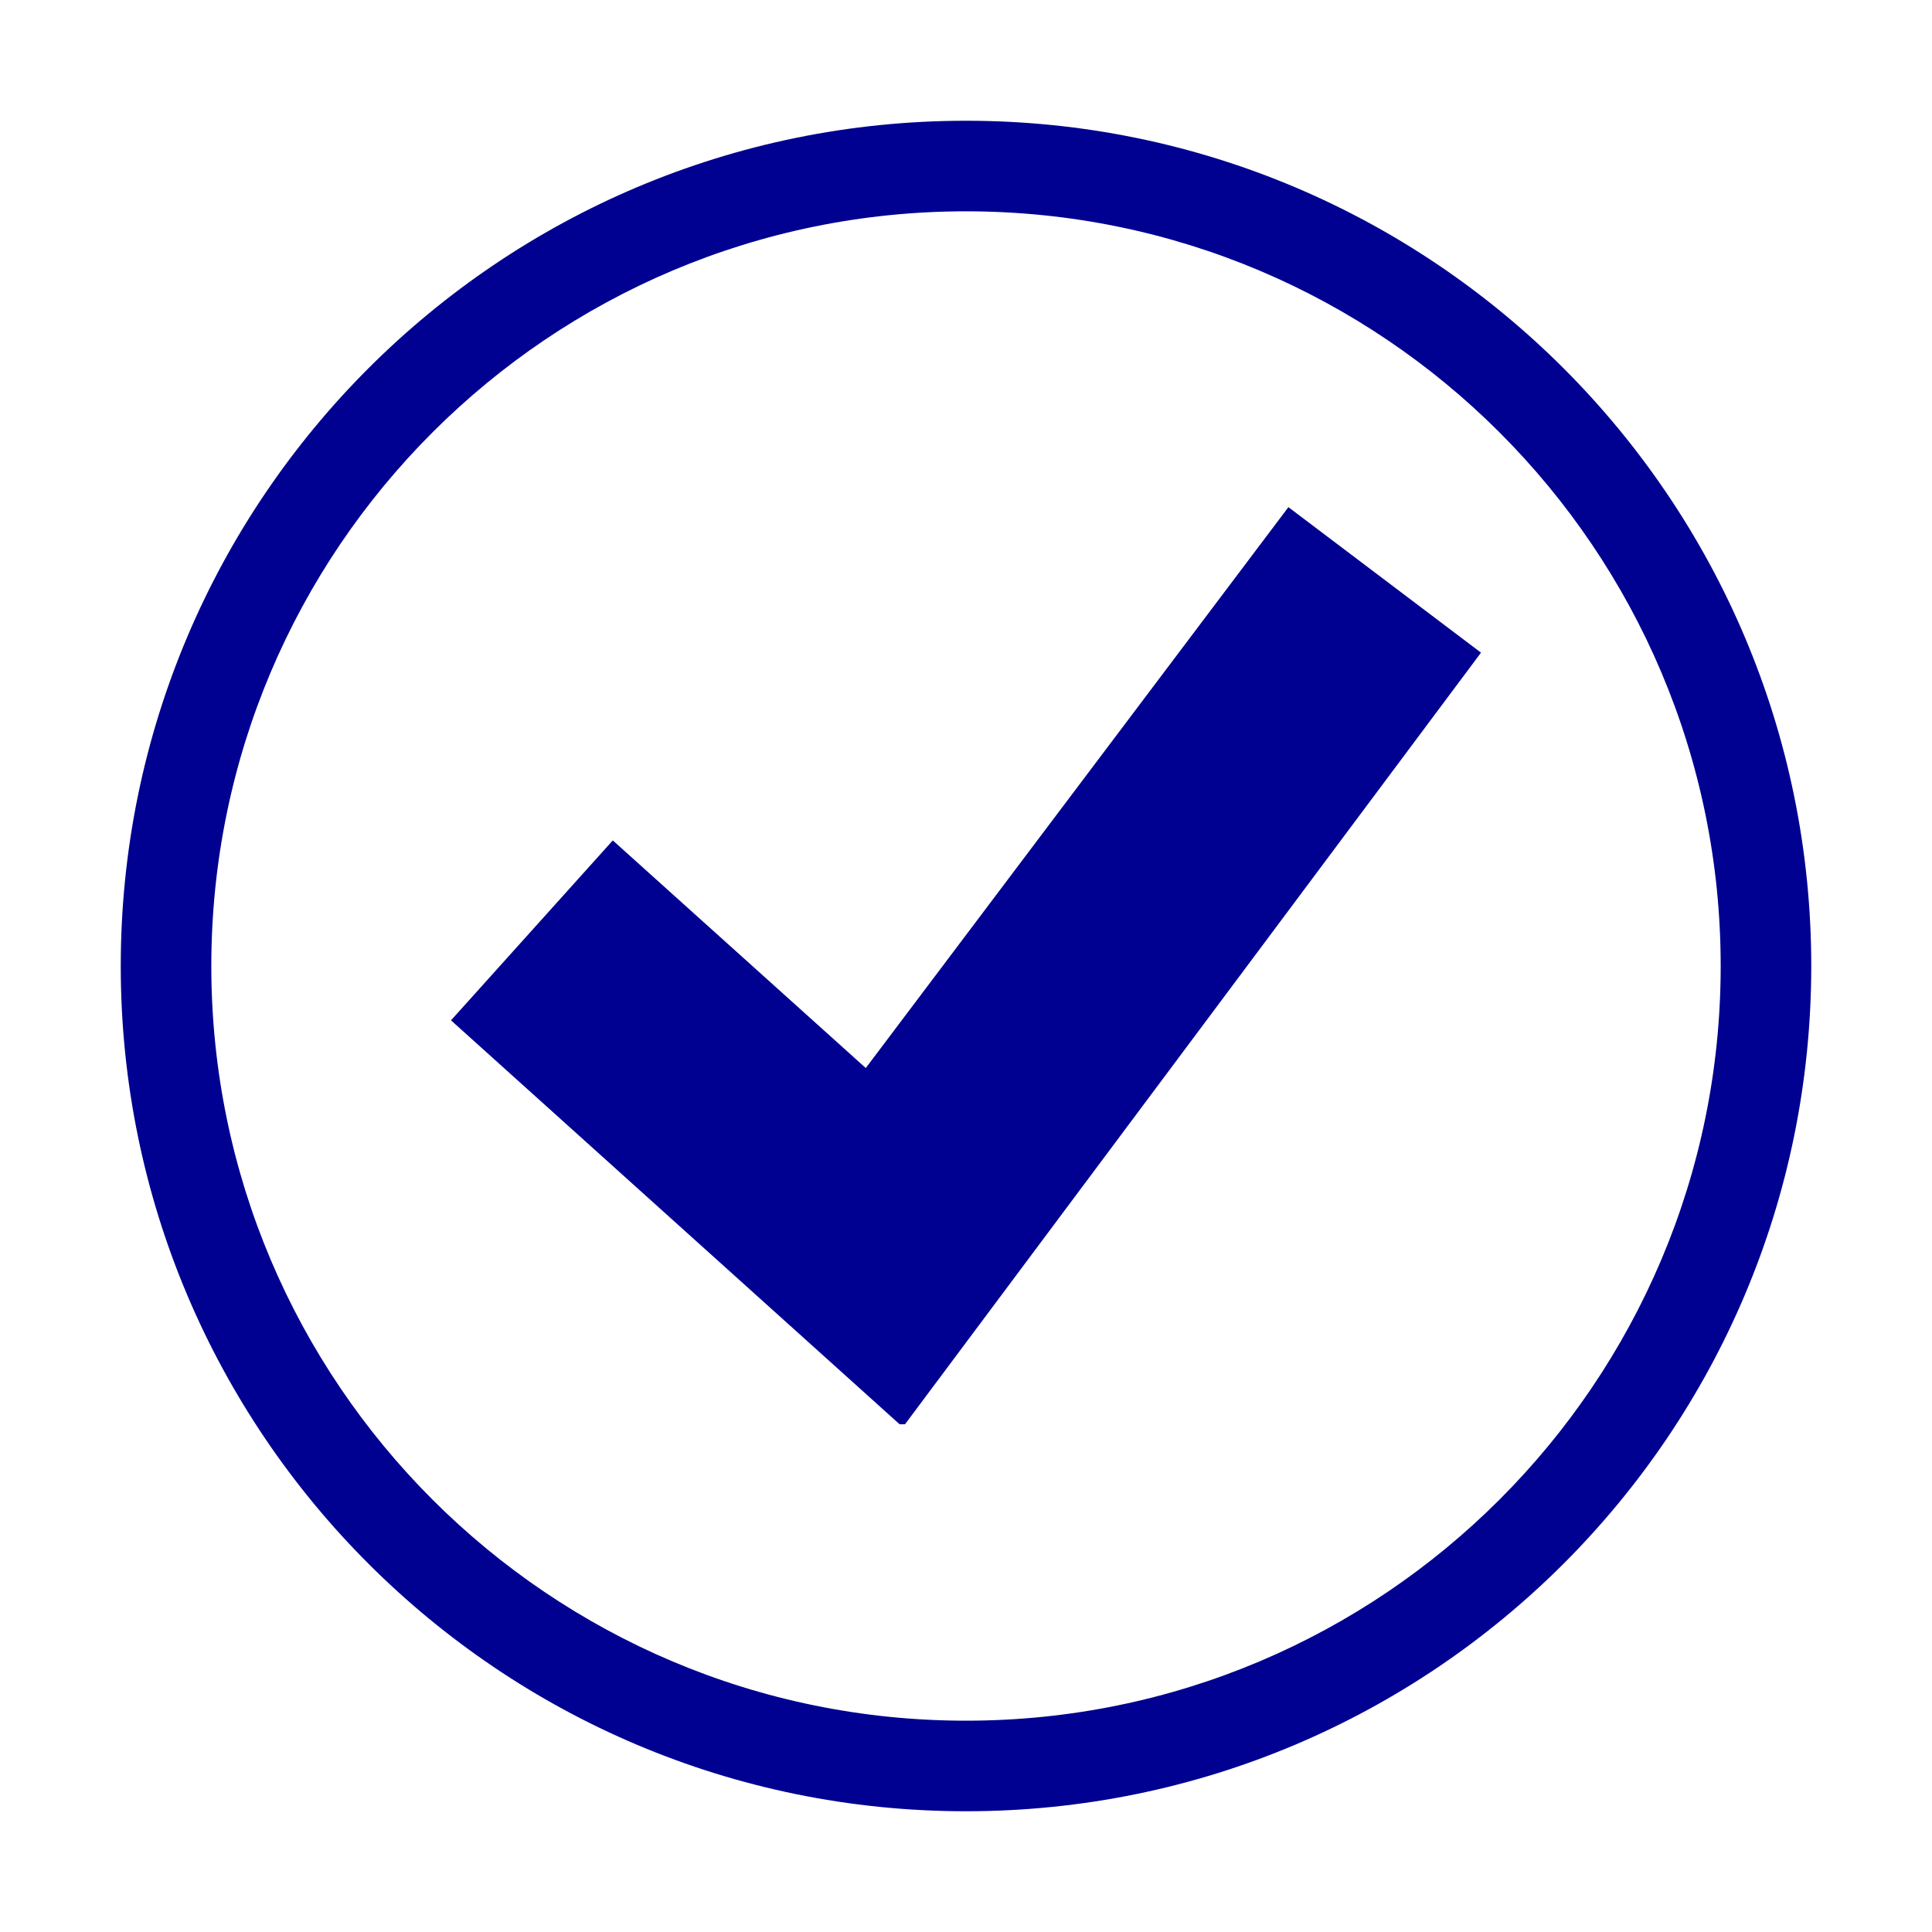
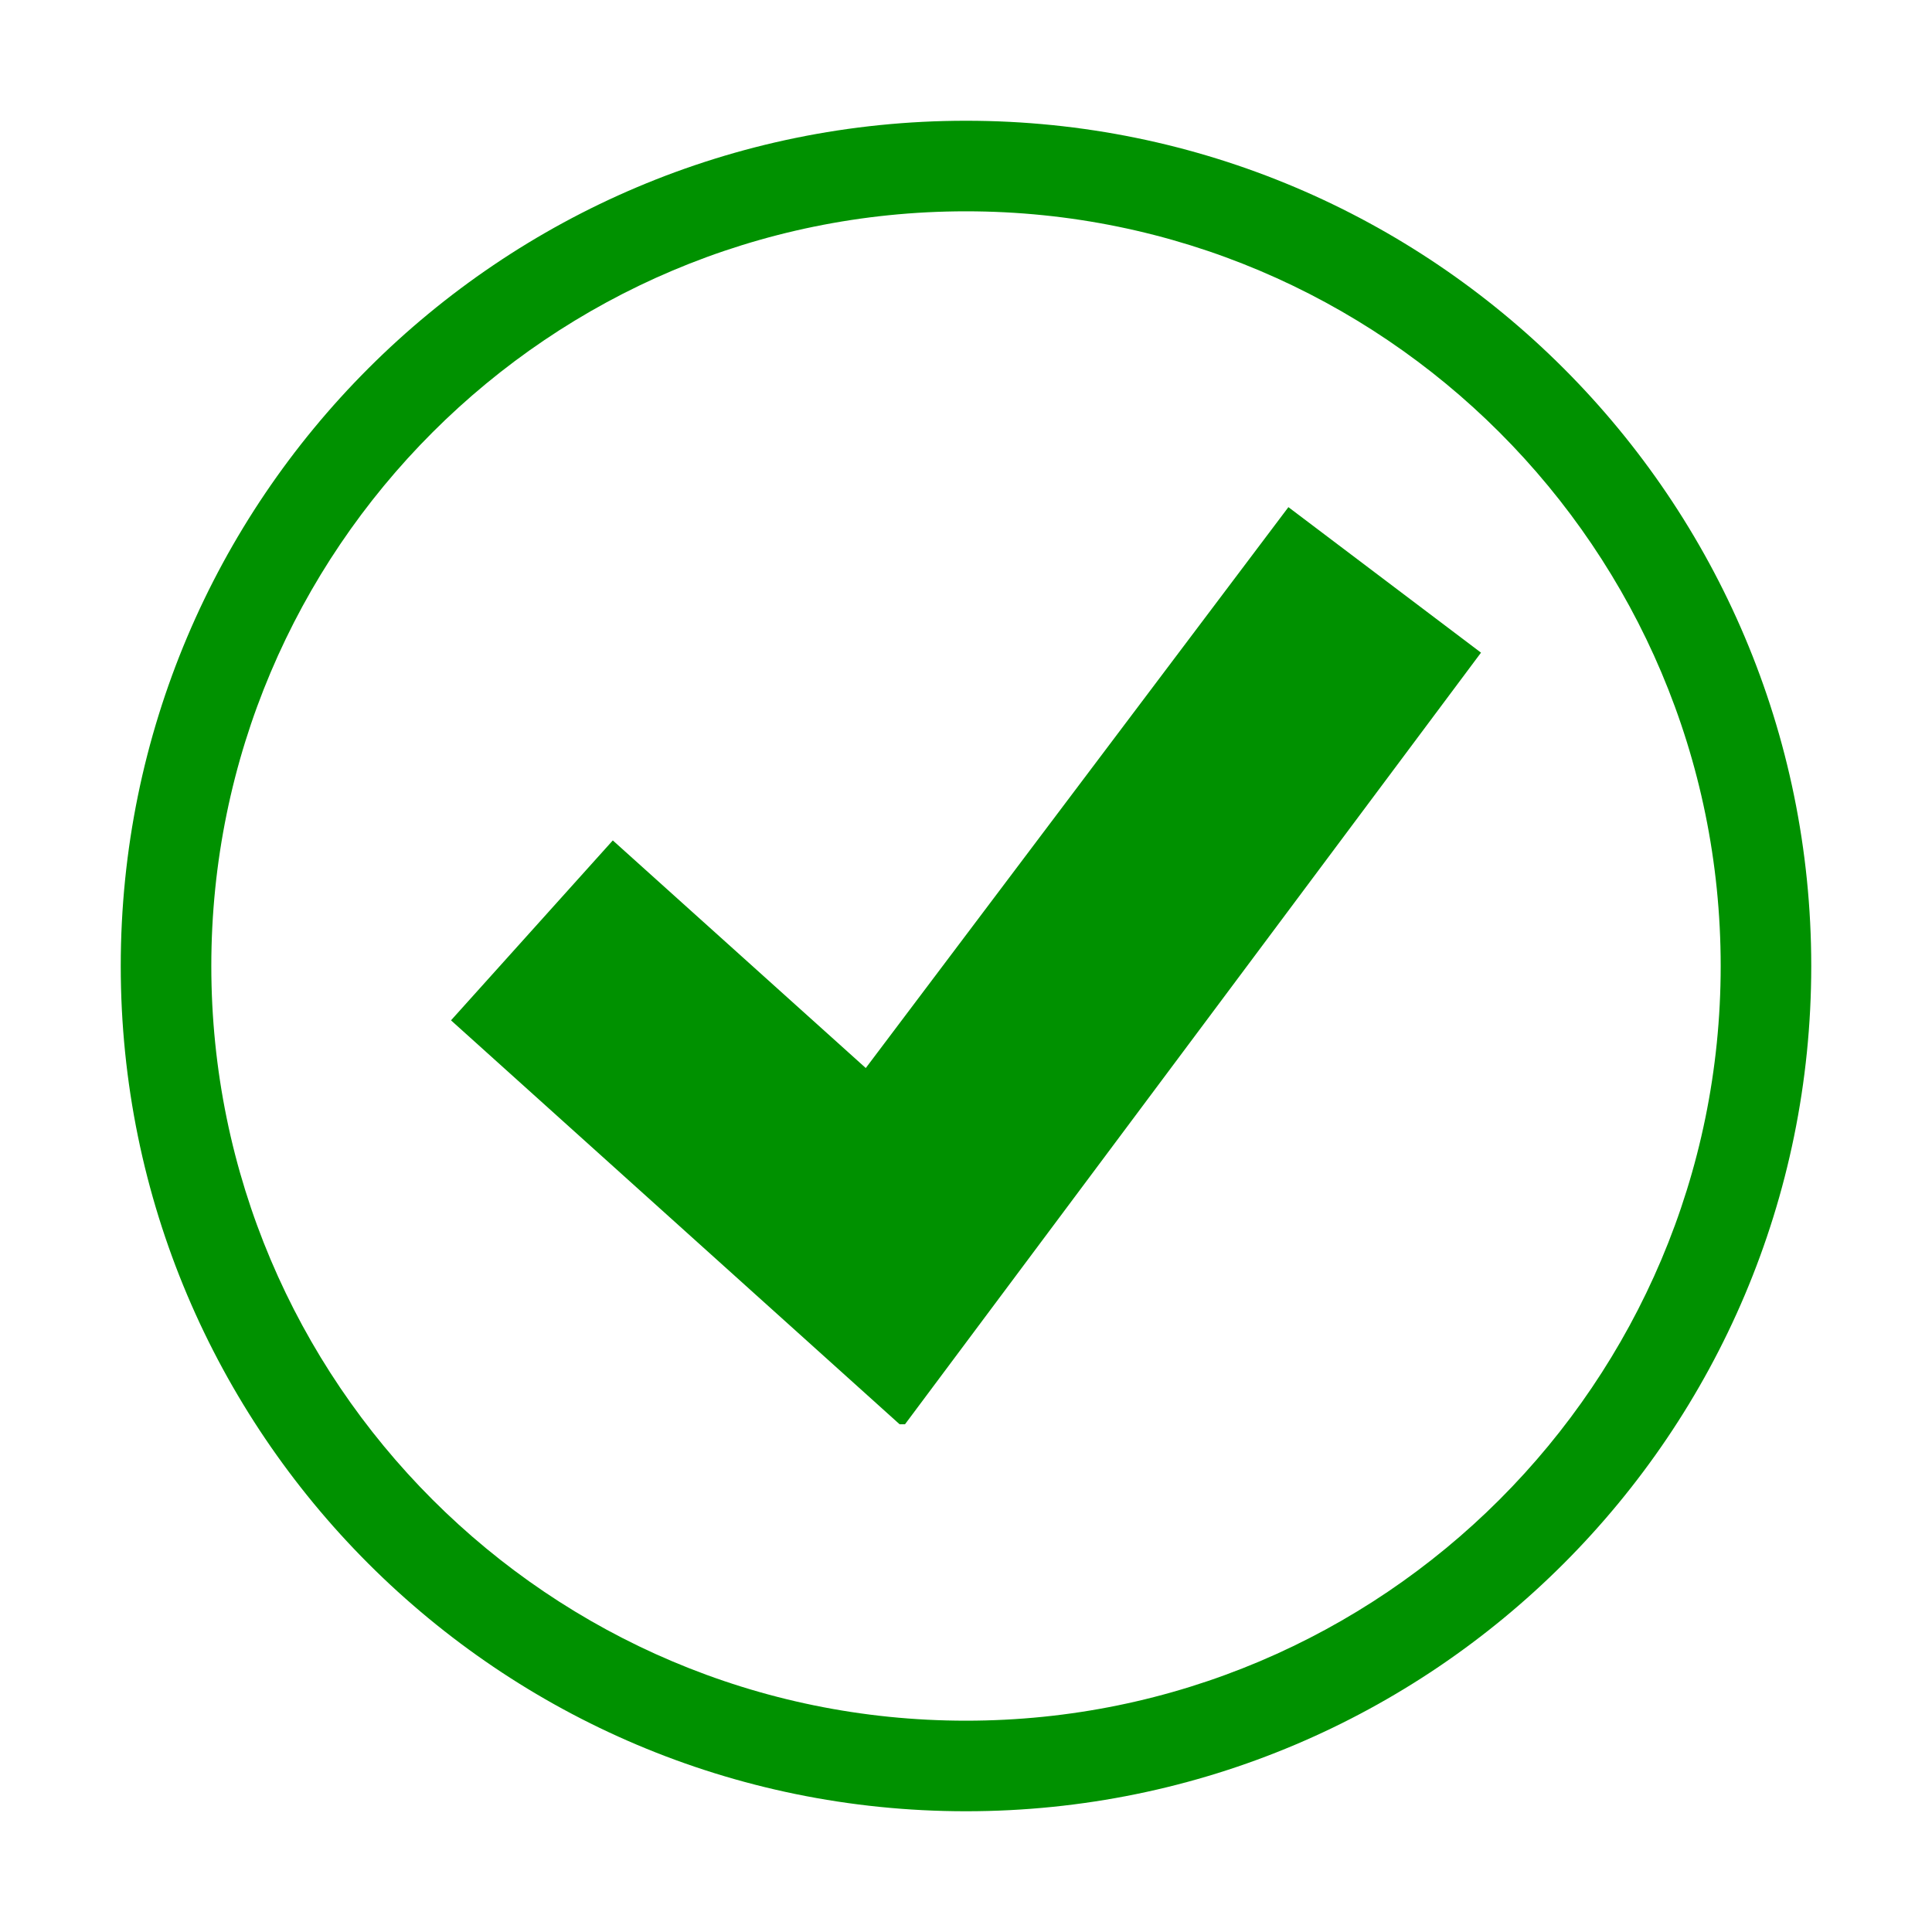
<svg xmlns="http://www.w3.org/2000/svg" xmlns:xlink="http://www.w3.org/1999/xlink" version="1.1" id="Layer_1" x="0px" y="0px" viewBox="0 0 320 320" style="enable-background:new 0 0 320 320;" xml:space="preserve">
  <style type="text/css">
- 	.st0{clip-path:url(#SVGID_00000103958977634537362150000012380564568999823767_);fill:#000091;}
+ 	.st0{clip-path:url(#SVGID_00000103958977634537362150000012380564568999823767_);fill:#009100;}
</style>
  <g>
    <g>
      <defs>
        <rect id="SVGID_1_" width="320" height="320" />
      </defs>
      <clipPath id="SVGID_00000057132817209577457540000011099399647937293727_">
        <use xlink:href="#SVGID_1_" style="overflow:visible;" />
      </clipPath>
-       <path style="clip-path:url(#SVGID_00000057132817209577457540000011099399647937293727_);fill:#000091;" d="M149.9,235.9    l95.4-127.8L213.4,84l-70,92.9l-41.9-37.7L74.7,169l74.3,66.9l0,0H149.9z M285,160c0,69-56,125-125,125S35,229,35,160    S91,35,160,35S285,91,285,160 M300,160c0-77.3-62.7-140-140-140S20,82.7,20,160s62.7,140,140,140S300,237.3,300,160" />
+       <path style="clip-path:url(#SVGID_00000057132817209577457540000011099399647937293727_);fill:#009100;" d="M149.9,235.9    l95.4-127.8L213.4,84l-70,92.9l-41.9-37.7L74.7,169l74.3,66.9l0,0H149.9z M285,160c0,69-56,125-125,125S35,229,35,160    S91,35,160,35S285,91,285,160 M300,160c0-77.3-62.7-140-140-140S20,82.7,20,160s62.7,140,140,140S300,237.3,300,160" />
    </g>
  </g>
</svg>
